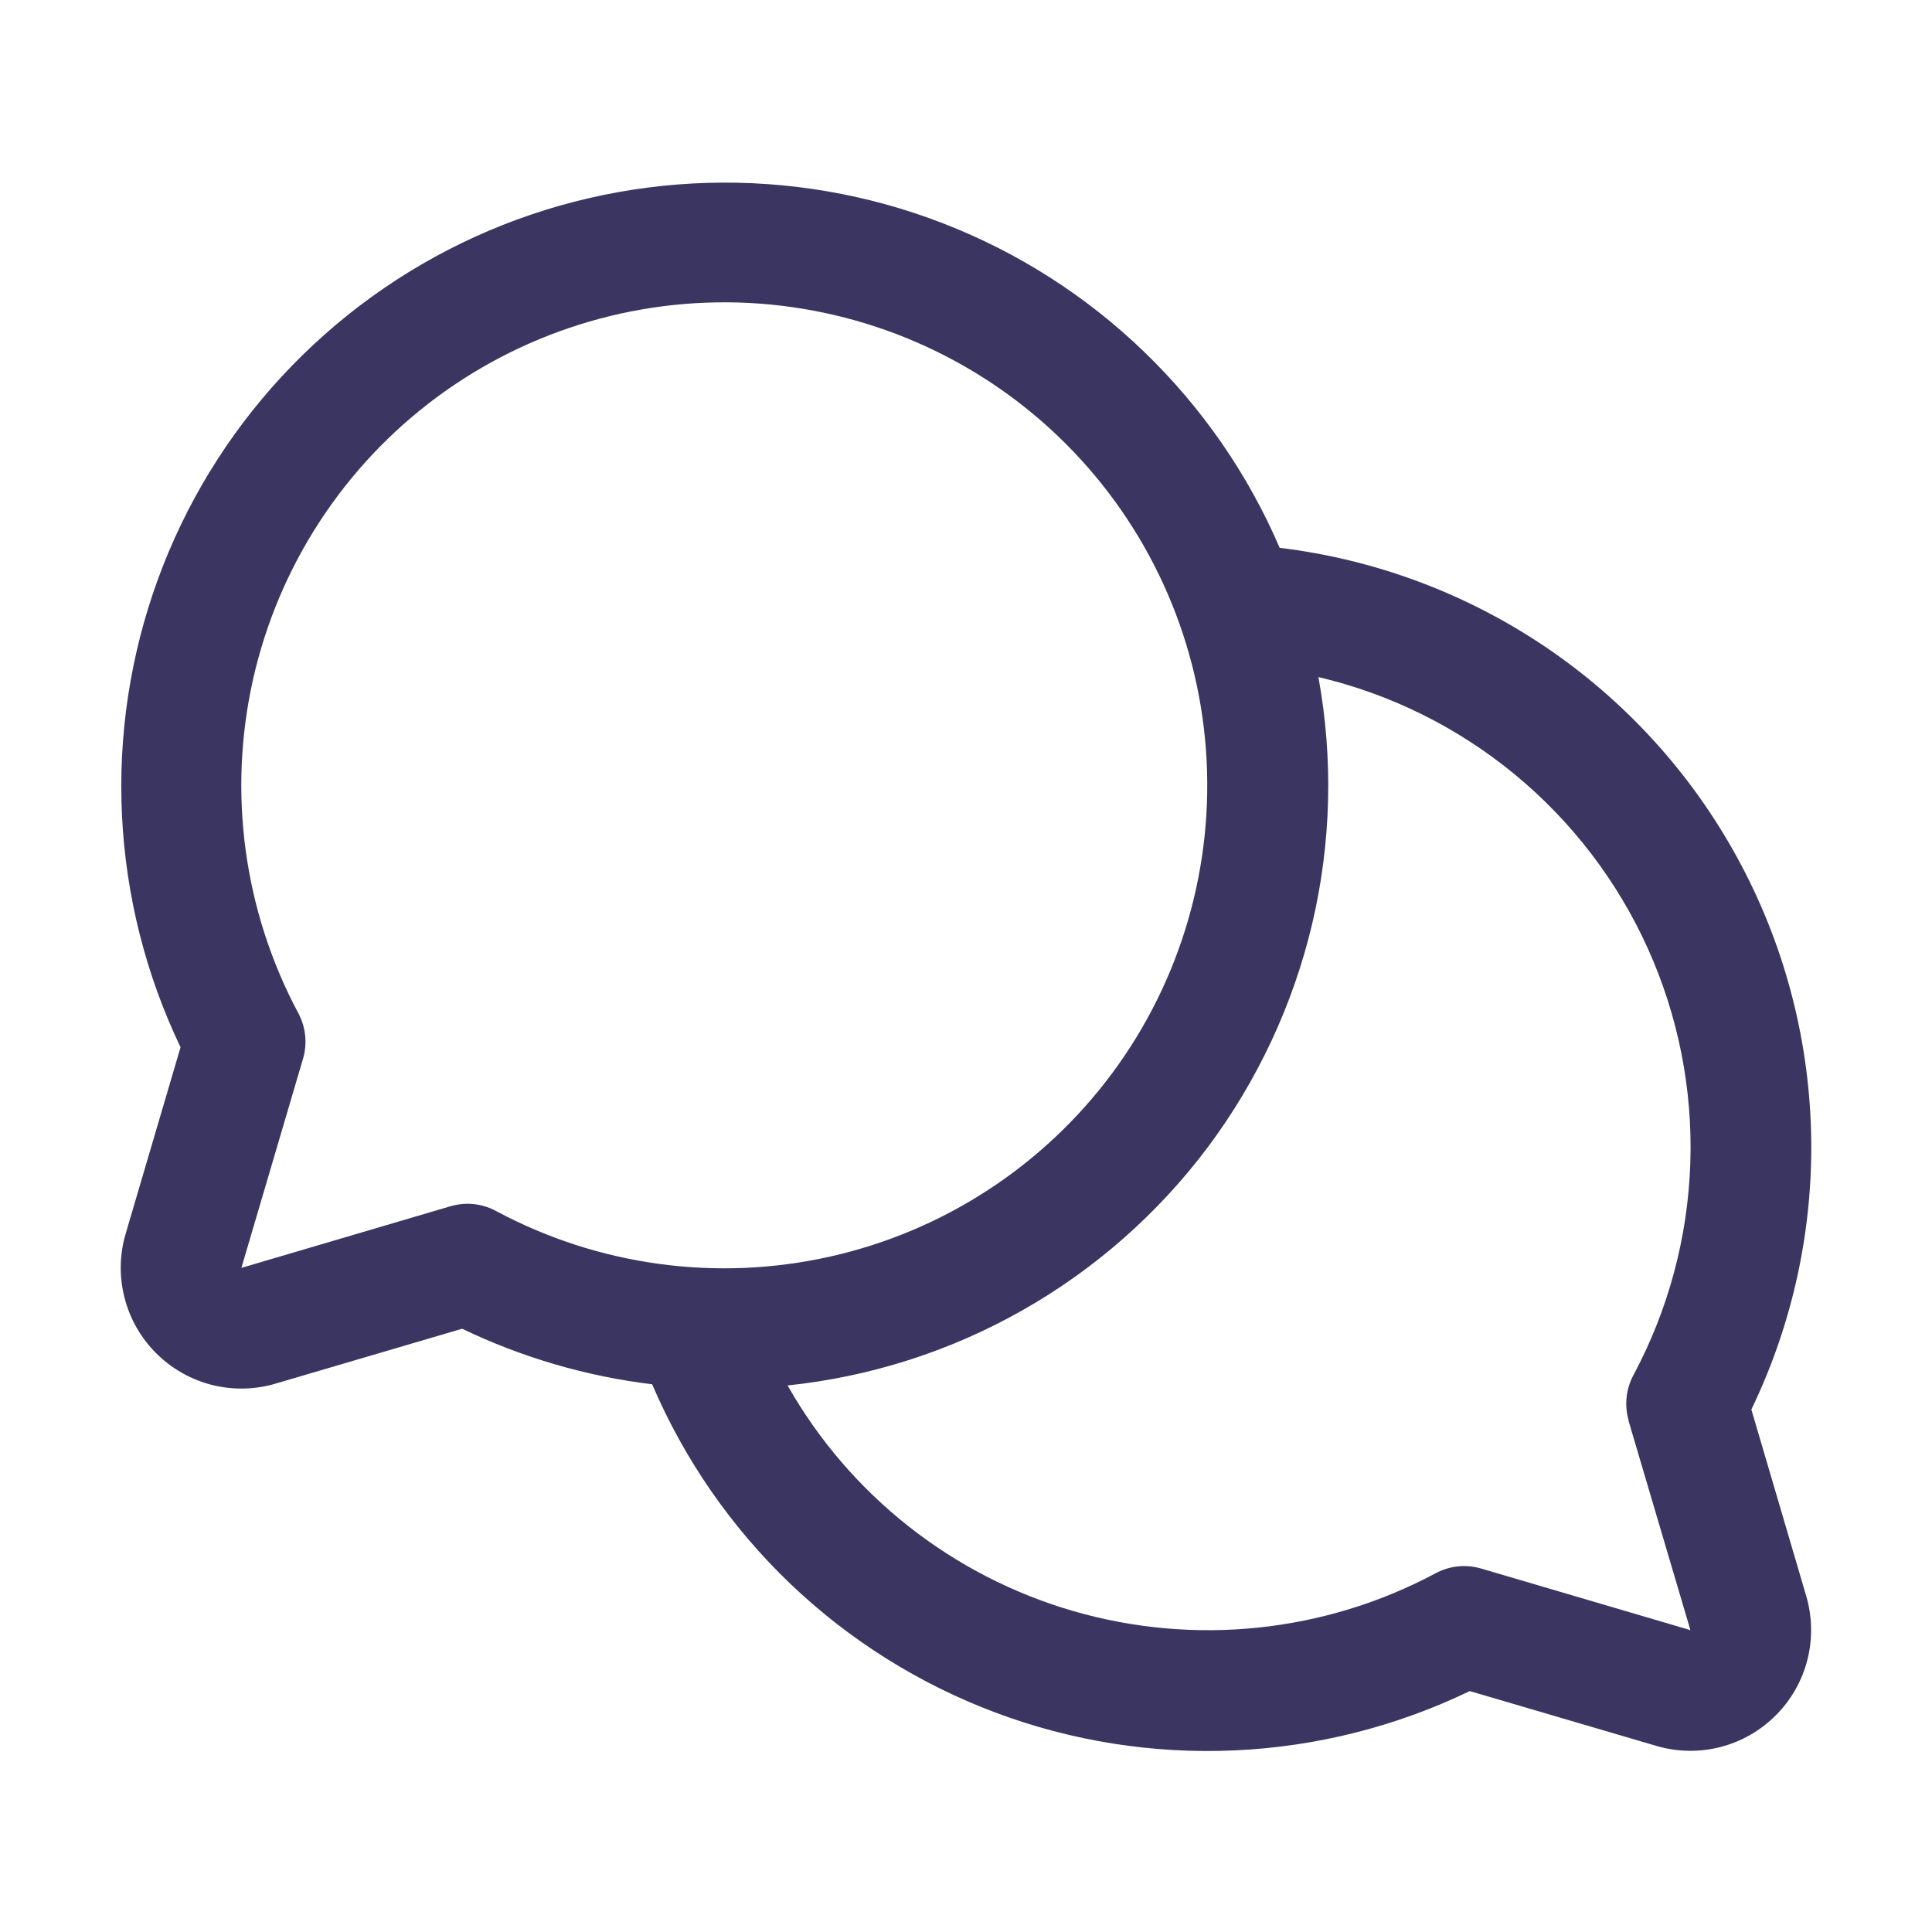
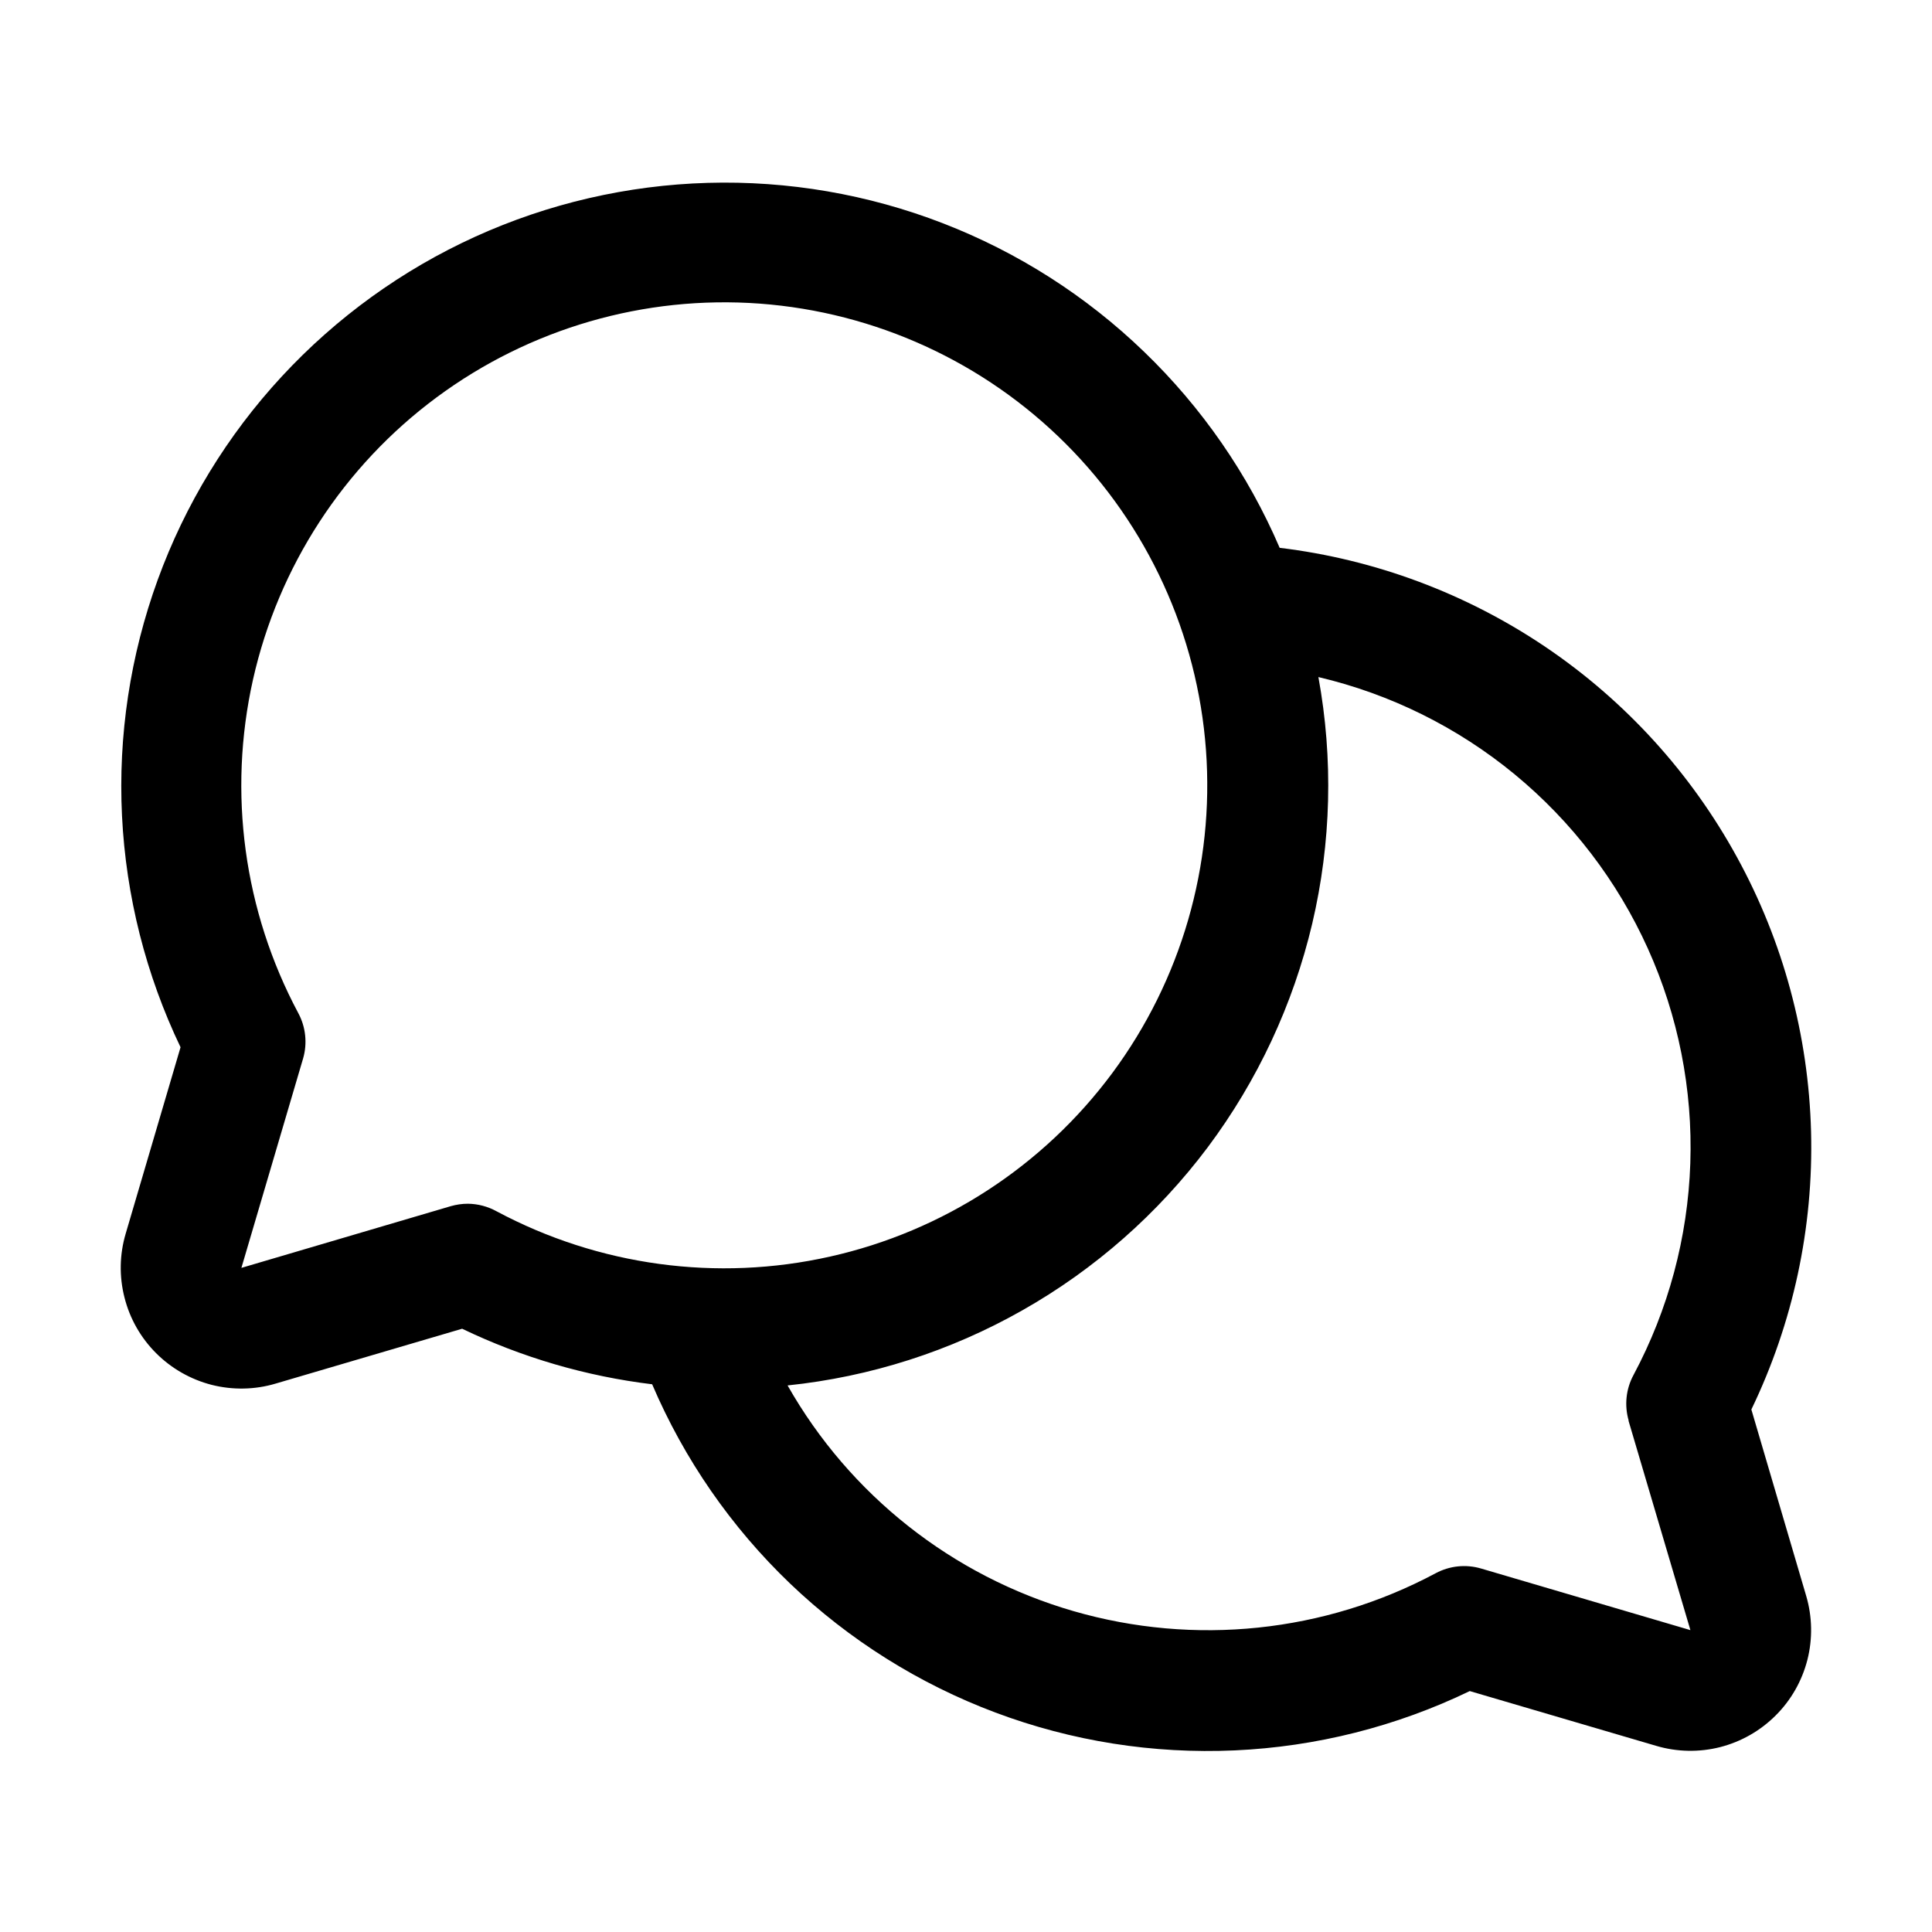
<svg xmlns="http://www.w3.org/2000/svg" width="20" height="20" viewBox="0 0 20 20" fill="none">
-   <path d="M18.13 14.591C18.562 13.695 18.774 12.709 18.748 11.715C18.722 10.721 18.46 9.747 17.982 8.875C17.505 8.003 16.826 7.257 16.003 6.7C15.179 6.143 14.234 5.79 13.247 5.671C12.919 4.907 12.441 4.217 11.842 3.64C11.244 3.063 10.536 2.611 9.76 2.311C8.985 2.011 8.157 1.869 7.326 1.893C6.495 1.917 5.677 2.106 4.92 2.45C4.163 2.794 3.483 3.286 2.918 3.896C2.353 4.506 1.916 5.223 1.632 6.004C1.348 6.786 1.222 7.616 1.263 8.446C1.304 9.277 1.51 10.091 1.869 10.841L1.301 12.771C1.237 12.987 1.233 13.215 1.289 13.433C1.344 13.651 1.457 13.849 1.616 14.008C1.775 14.167 1.974 14.28 2.191 14.336C2.409 14.391 2.638 14.387 2.853 14.323L4.784 13.755C5.404 14.053 6.068 14.247 6.751 14.33C7.083 15.107 7.569 15.809 8.179 16.393C8.79 16.977 9.513 17.431 10.304 17.728C11.095 18.025 11.938 18.158 12.782 18.12C13.626 18.082 14.454 17.873 15.215 17.506L17.145 18.073C17.361 18.137 17.59 18.141 17.807 18.086C18.025 18.03 18.223 17.917 18.382 17.758C18.541 17.6 18.654 17.401 18.71 17.183C18.765 16.966 18.761 16.737 18.698 16.522L18.13 14.591ZM4.843 12.461C4.783 12.461 4.724 12.47 4.667 12.486L2.499 13.125L3.138 10.956C3.183 10.8 3.165 10.631 3.088 10.488C2.523 9.43 2.357 8.205 2.619 7.035C2.882 5.865 3.556 4.828 4.519 4.114C5.482 3.4 6.67 3.055 7.865 3.143C9.061 3.232 10.185 3.746 11.033 4.594C11.881 5.442 12.396 6.566 12.484 7.762C12.572 8.958 12.228 10.146 11.514 11.109C10.799 12.072 9.763 12.746 8.593 13.008C7.423 13.271 6.197 13.104 5.14 12.539C5.049 12.489 4.947 12.462 4.843 12.461ZM16.858 14.706L17.499 16.875L15.331 16.237C15.174 16.191 15.006 16.209 14.862 16.286C13.711 16.901 12.366 17.041 11.112 16.678C9.859 16.315 8.797 15.477 8.153 14.342C9.009 14.253 9.837 13.988 10.586 13.563C11.334 13.139 11.987 12.564 12.503 11.876C13.018 11.187 13.386 10.399 13.584 9.562C13.781 8.724 13.803 7.855 13.648 7.009C14.393 7.184 15.089 7.529 15.68 8.016C16.271 8.503 16.743 9.12 17.058 9.818C17.373 10.516 17.524 11.277 17.498 12.043C17.472 12.809 17.271 13.558 16.91 14.234C16.832 14.378 16.814 14.548 16.86 14.706H16.858Z" fill="#3B3561" />
+   <path d="M18.13 14.591C18.562 13.695 18.774 12.709 18.748 11.715C18.722 10.721 18.46 9.747 17.982 8.875C17.505 8.003 16.826 7.257 16.003 6.7C15.179 6.143 14.234 5.79 13.247 5.671C12.919 4.907 12.441 4.217 11.842 3.64C11.244 3.063 10.536 2.611 9.76 2.311C8.985 2.011 8.157 1.869 7.326 1.893C6.495 1.917 5.677 2.106 4.92 2.45C4.163 2.794 3.483 3.286 2.918 3.896C2.353 4.506 1.916 5.223 1.632 6.004C1.348 6.786 1.222 7.616 1.263 8.446C1.304 9.277 1.51 10.091 1.869 10.841L1.301 12.771C1.237 12.987 1.233 13.215 1.289 13.433C1.344 13.651 1.457 13.849 1.616 14.008C1.775 14.167 1.974 14.28 2.191 14.336C2.409 14.391 2.638 14.387 2.853 14.323L4.784 13.755C5.404 14.053 6.068 14.247 6.751 14.33C7.083 15.107 7.569 15.809 8.179 16.393C8.79 16.977 9.513 17.431 10.304 17.728C11.095 18.025 11.938 18.158 12.782 18.12C13.626 18.082 14.454 17.873 15.215 17.506L17.145 18.073C17.361 18.137 17.59 18.141 17.807 18.086C18.025 18.03 18.223 17.917 18.382 17.758C18.541 17.6 18.654 17.401 18.71 17.183C18.765 16.966 18.761 16.737 18.698 16.522L18.13 14.591ZM4.843 12.461C4.783 12.461 4.724 12.47 4.667 12.486L2.499 13.125L3.138 10.956C3.183 10.8 3.165 10.631 3.088 10.488C2.523 9.43 2.357 8.205 2.619 7.035C2.882 5.865 3.556 4.828 4.519 4.114C5.482 3.4 6.67 3.055 7.865 3.143C9.061 3.232 10.185 3.746 11.033 4.594C11.881 5.442 12.396 6.566 12.484 7.762C12.572 8.958 12.228 10.146 11.514 11.109C10.799 12.072 9.763 12.746 8.593 13.008C7.423 13.271 6.197 13.104 5.14 12.539C5.049 12.489 4.947 12.462 4.843 12.461ZM16.858 14.706L17.499 16.875L15.331 16.237C15.174 16.191 15.006 16.209 14.862 16.286C13.711 16.901 12.366 17.041 11.112 16.678C9.859 16.315 8.797 15.477 8.153 14.342C9.009 14.253 9.837 13.988 10.586 13.563C11.334 13.139 11.987 12.564 12.503 11.876C13.018 11.187 13.386 10.399 13.584 9.562C13.781 8.724 13.803 7.855 13.648 7.009C14.393 7.184 15.089 7.529 15.68 8.016C16.271 8.503 16.743 9.12 17.058 9.818C17.373 10.516 17.524 11.277 17.498 12.043C17.472 12.809 17.271 13.558 16.91 14.234C16.832 14.378 16.814 14.548 16.86 14.706H16.858Z" fill="currentColor" />
</svg>
